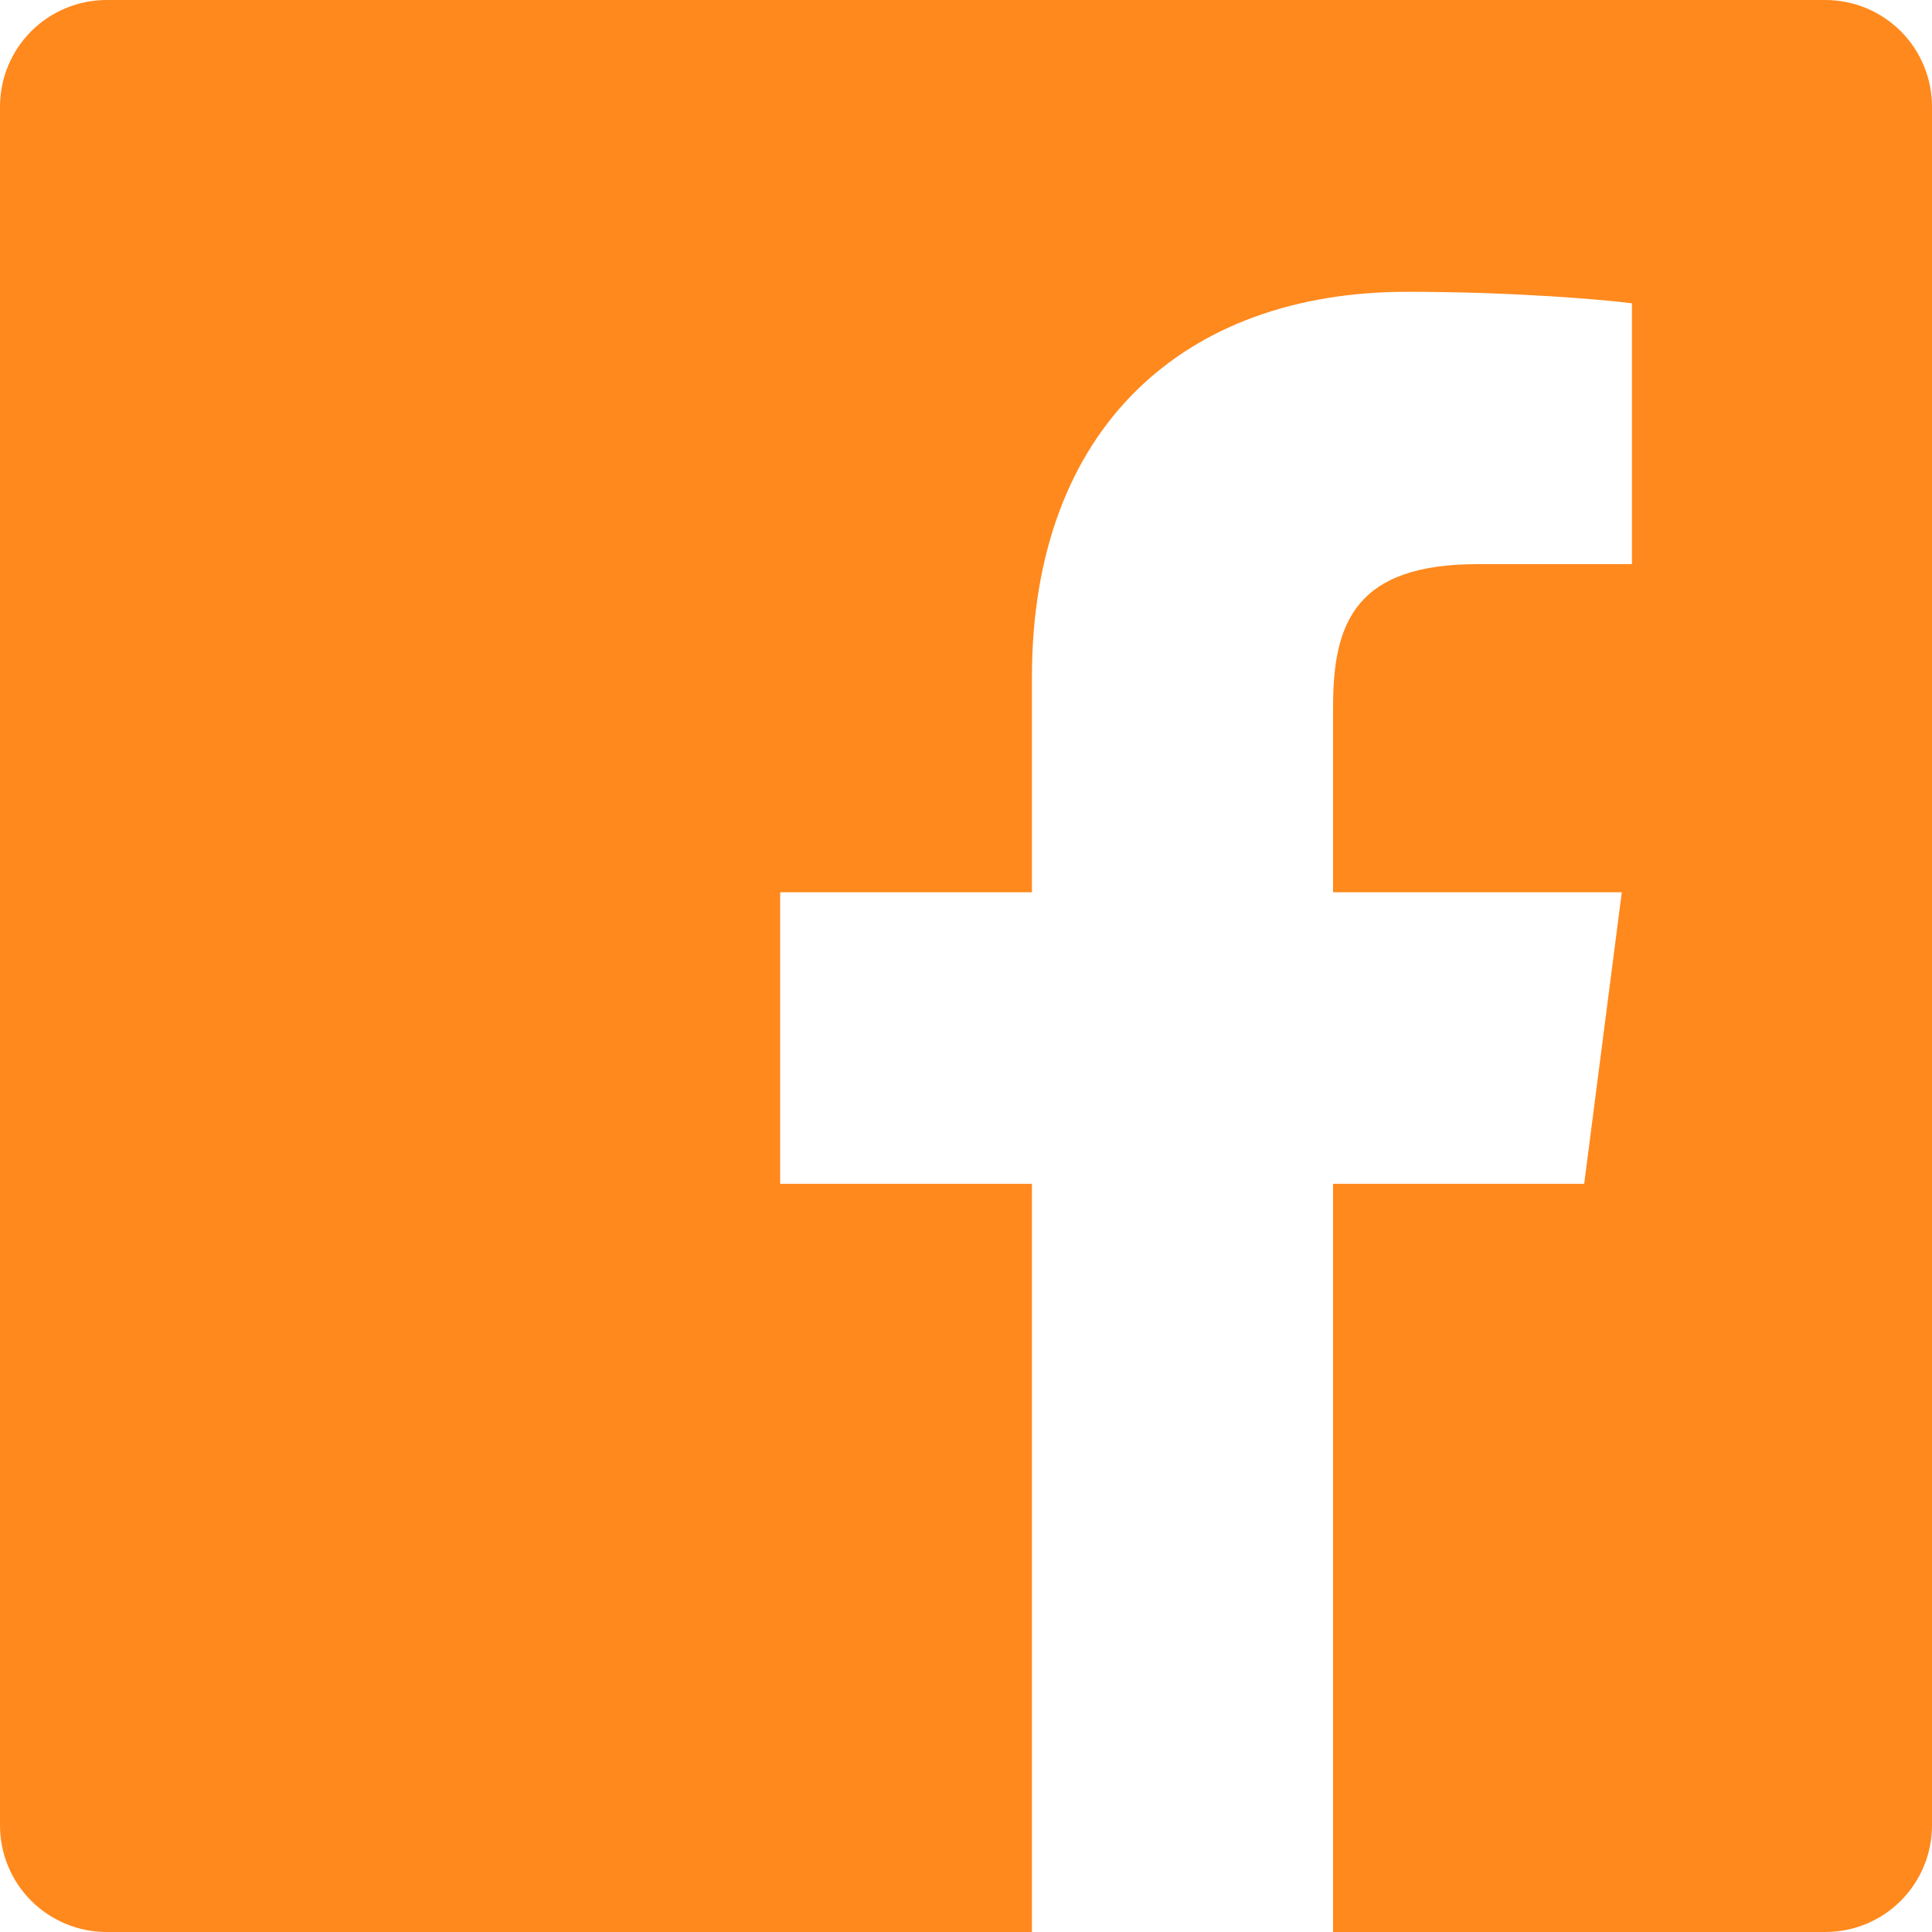
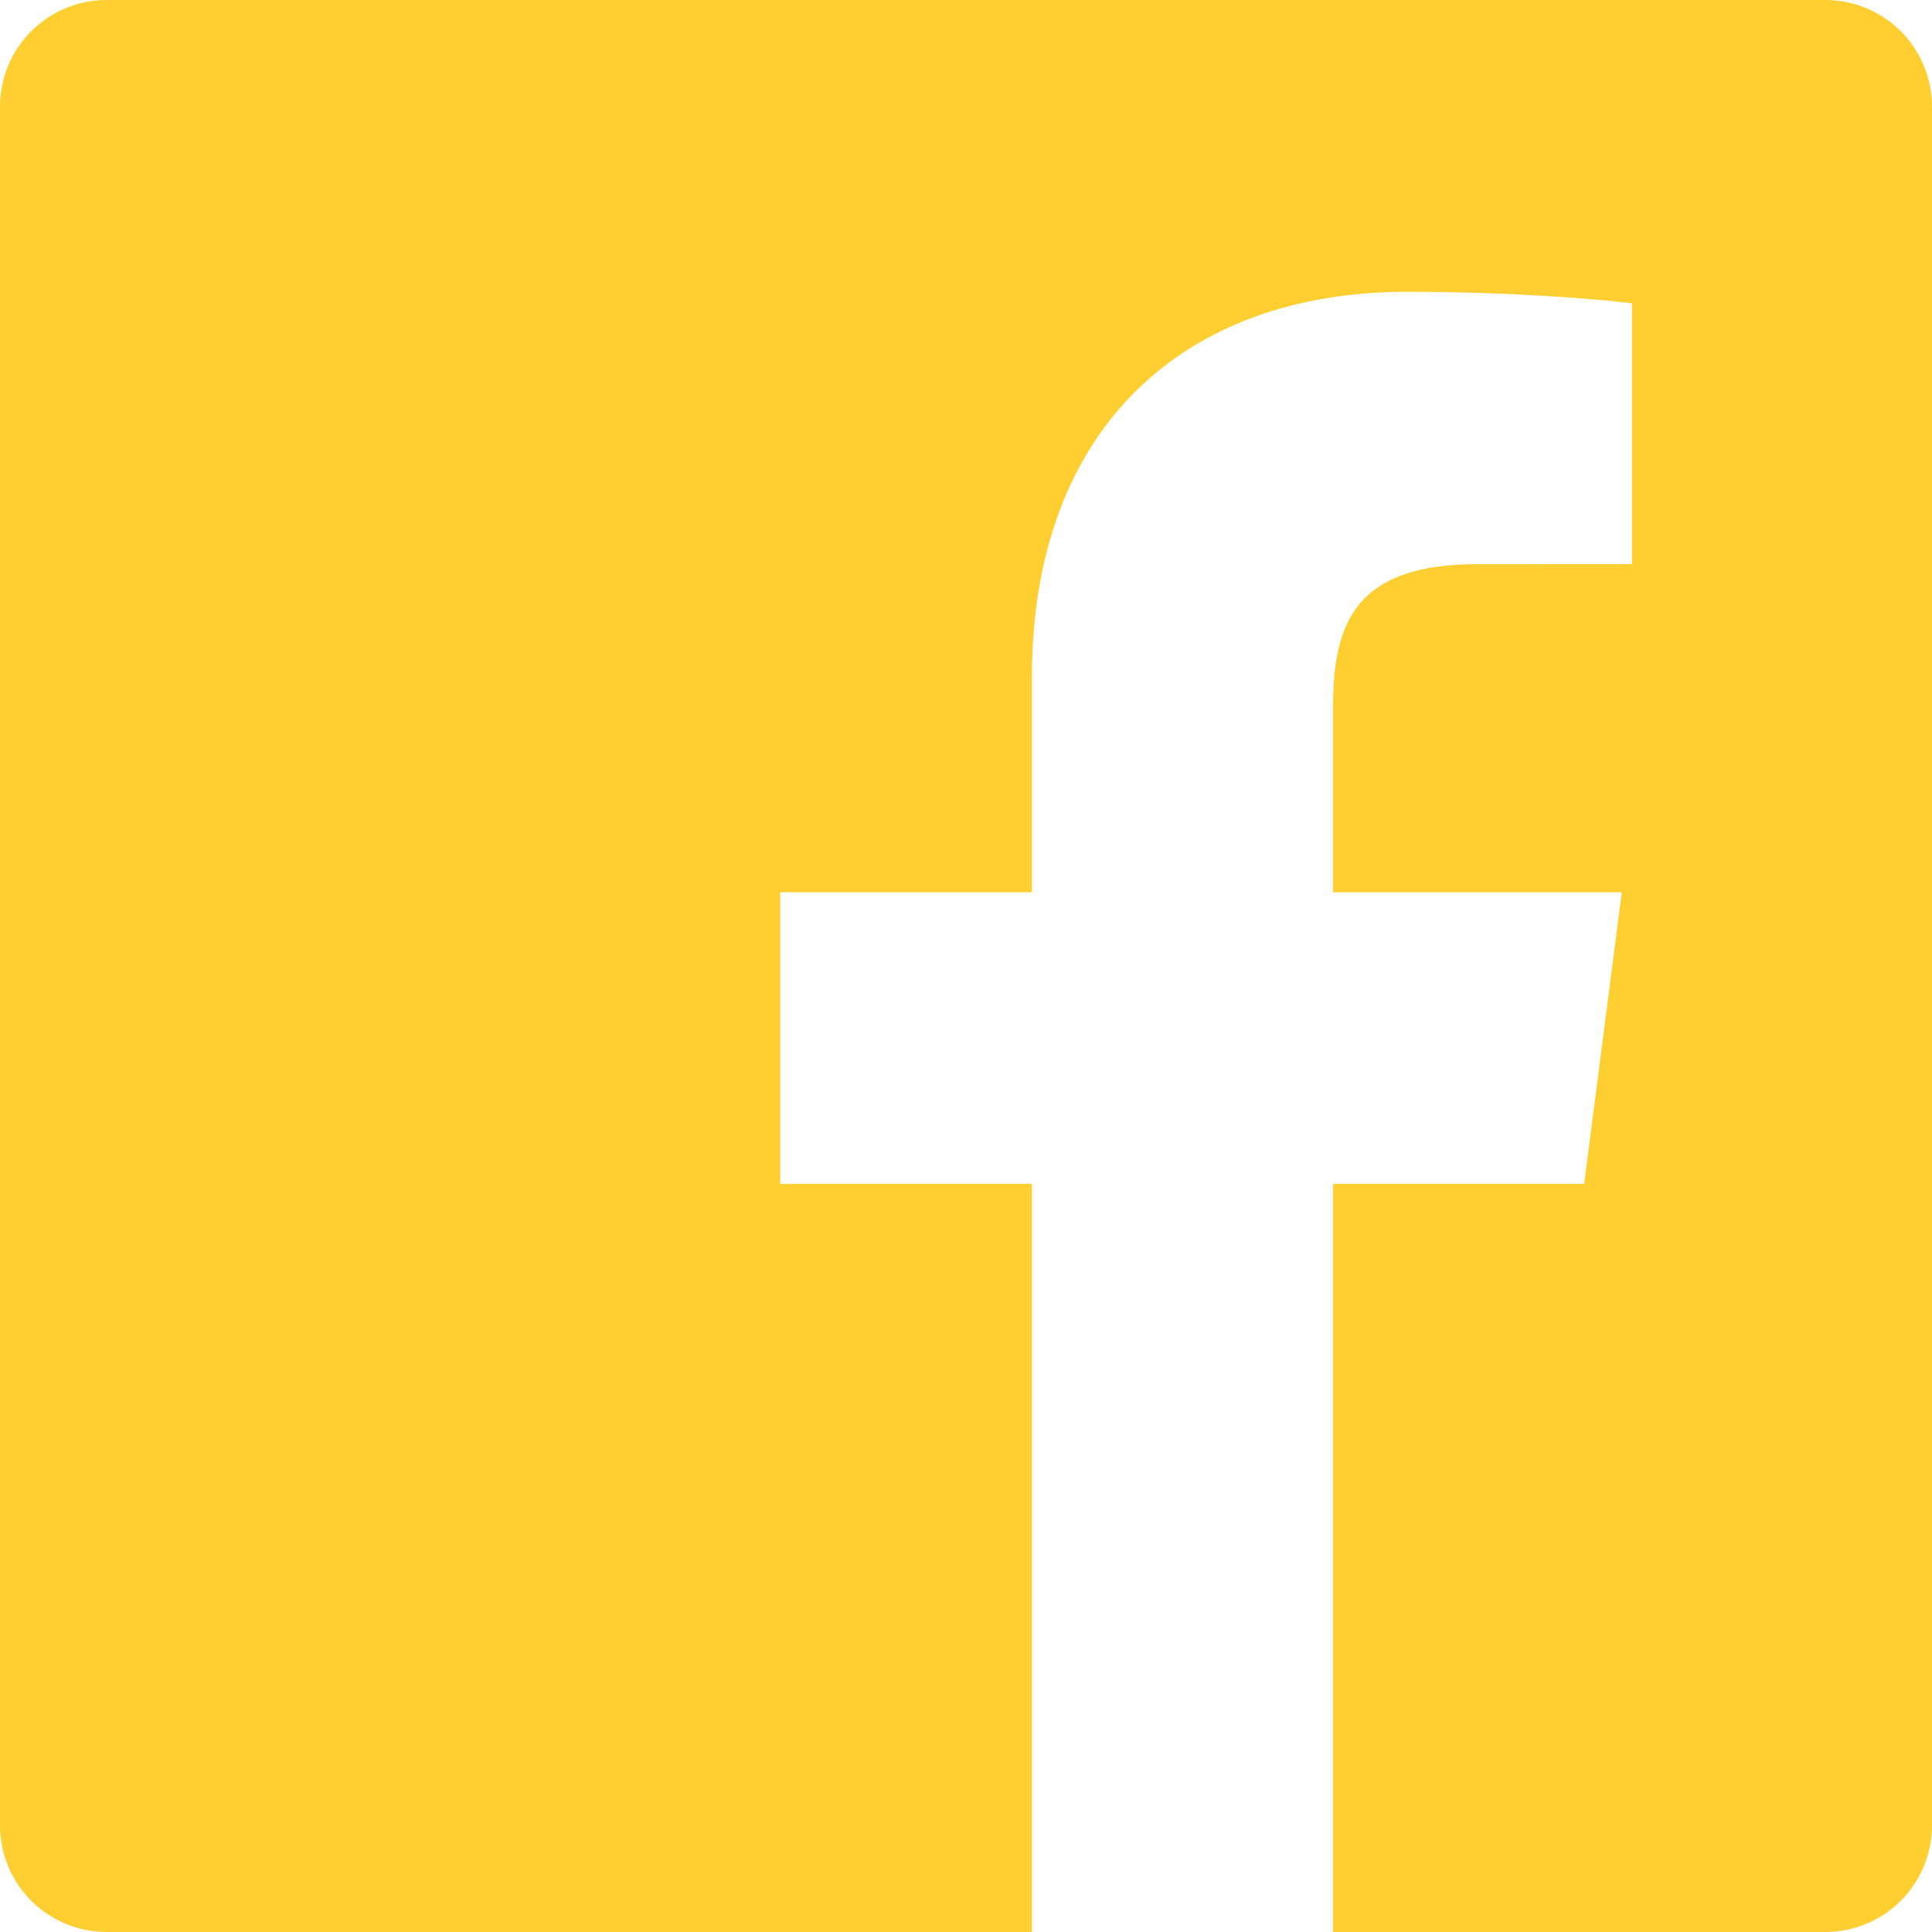
<svg xmlns="http://www.w3.org/2000/svg" width="32" height="32" viewBox="0 0 32 32" fill="none">
-   <path d="M30.234 0H1.766C1.298 0 0.849 0.186 0.517 0.517C0.186 0.849 0 1.298 0 1.766V30.234C0 30.703 0.186 31.152 0.517 31.483C0.849 31.814 1.298 32 1.766 32H17.092V19.608H12.922V14.779H17.092V11.217C17.092 7.084 19.616 4.833 23.304 4.833C25.07 4.833 26.588 4.964 27.03 5.024V9.343L24.473 9.344C22.468 9.344 22.08 10.297 22.08 11.696V14.779H26.862L26.239 19.608H22.08V32H30.234C30.703 32 31.152 31.814 31.483 31.483C31.814 31.151 32 30.702 32 30.234V1.766C32 1.298 31.814 0.849 31.483 0.517C31.151 0.186 30.702 0 30.234 0V0Z" fill="#ff891d" />
+   <path d="M30.234 0H1.766C1.298 0 0.849 0.186 0.517 0.517C0.186 0.849 0 1.298 0 1.766V30.234C0 30.703 0.186 31.152 0.517 31.483C0.849 31.814 1.298 32 1.766 32H17.092V19.608H12.922V14.779H17.092V11.217C17.092 7.084 19.616 4.833 23.304 4.833C25.07 4.833 26.588 4.964 27.03 5.024V9.343L24.473 9.344C22.468 9.344 22.08 10.297 22.08 11.696V14.779H26.862L26.239 19.608H22.08V32H30.234C30.703 32 31.152 31.814 31.483 31.483C31.814 31.151 32 30.702 32 30.234V1.766C32 1.298 31.814 0.849 31.483 0.517C31.151 0.186 30.702 0 30.234 0V0Z" fill="#ffce31" />
</svg>
